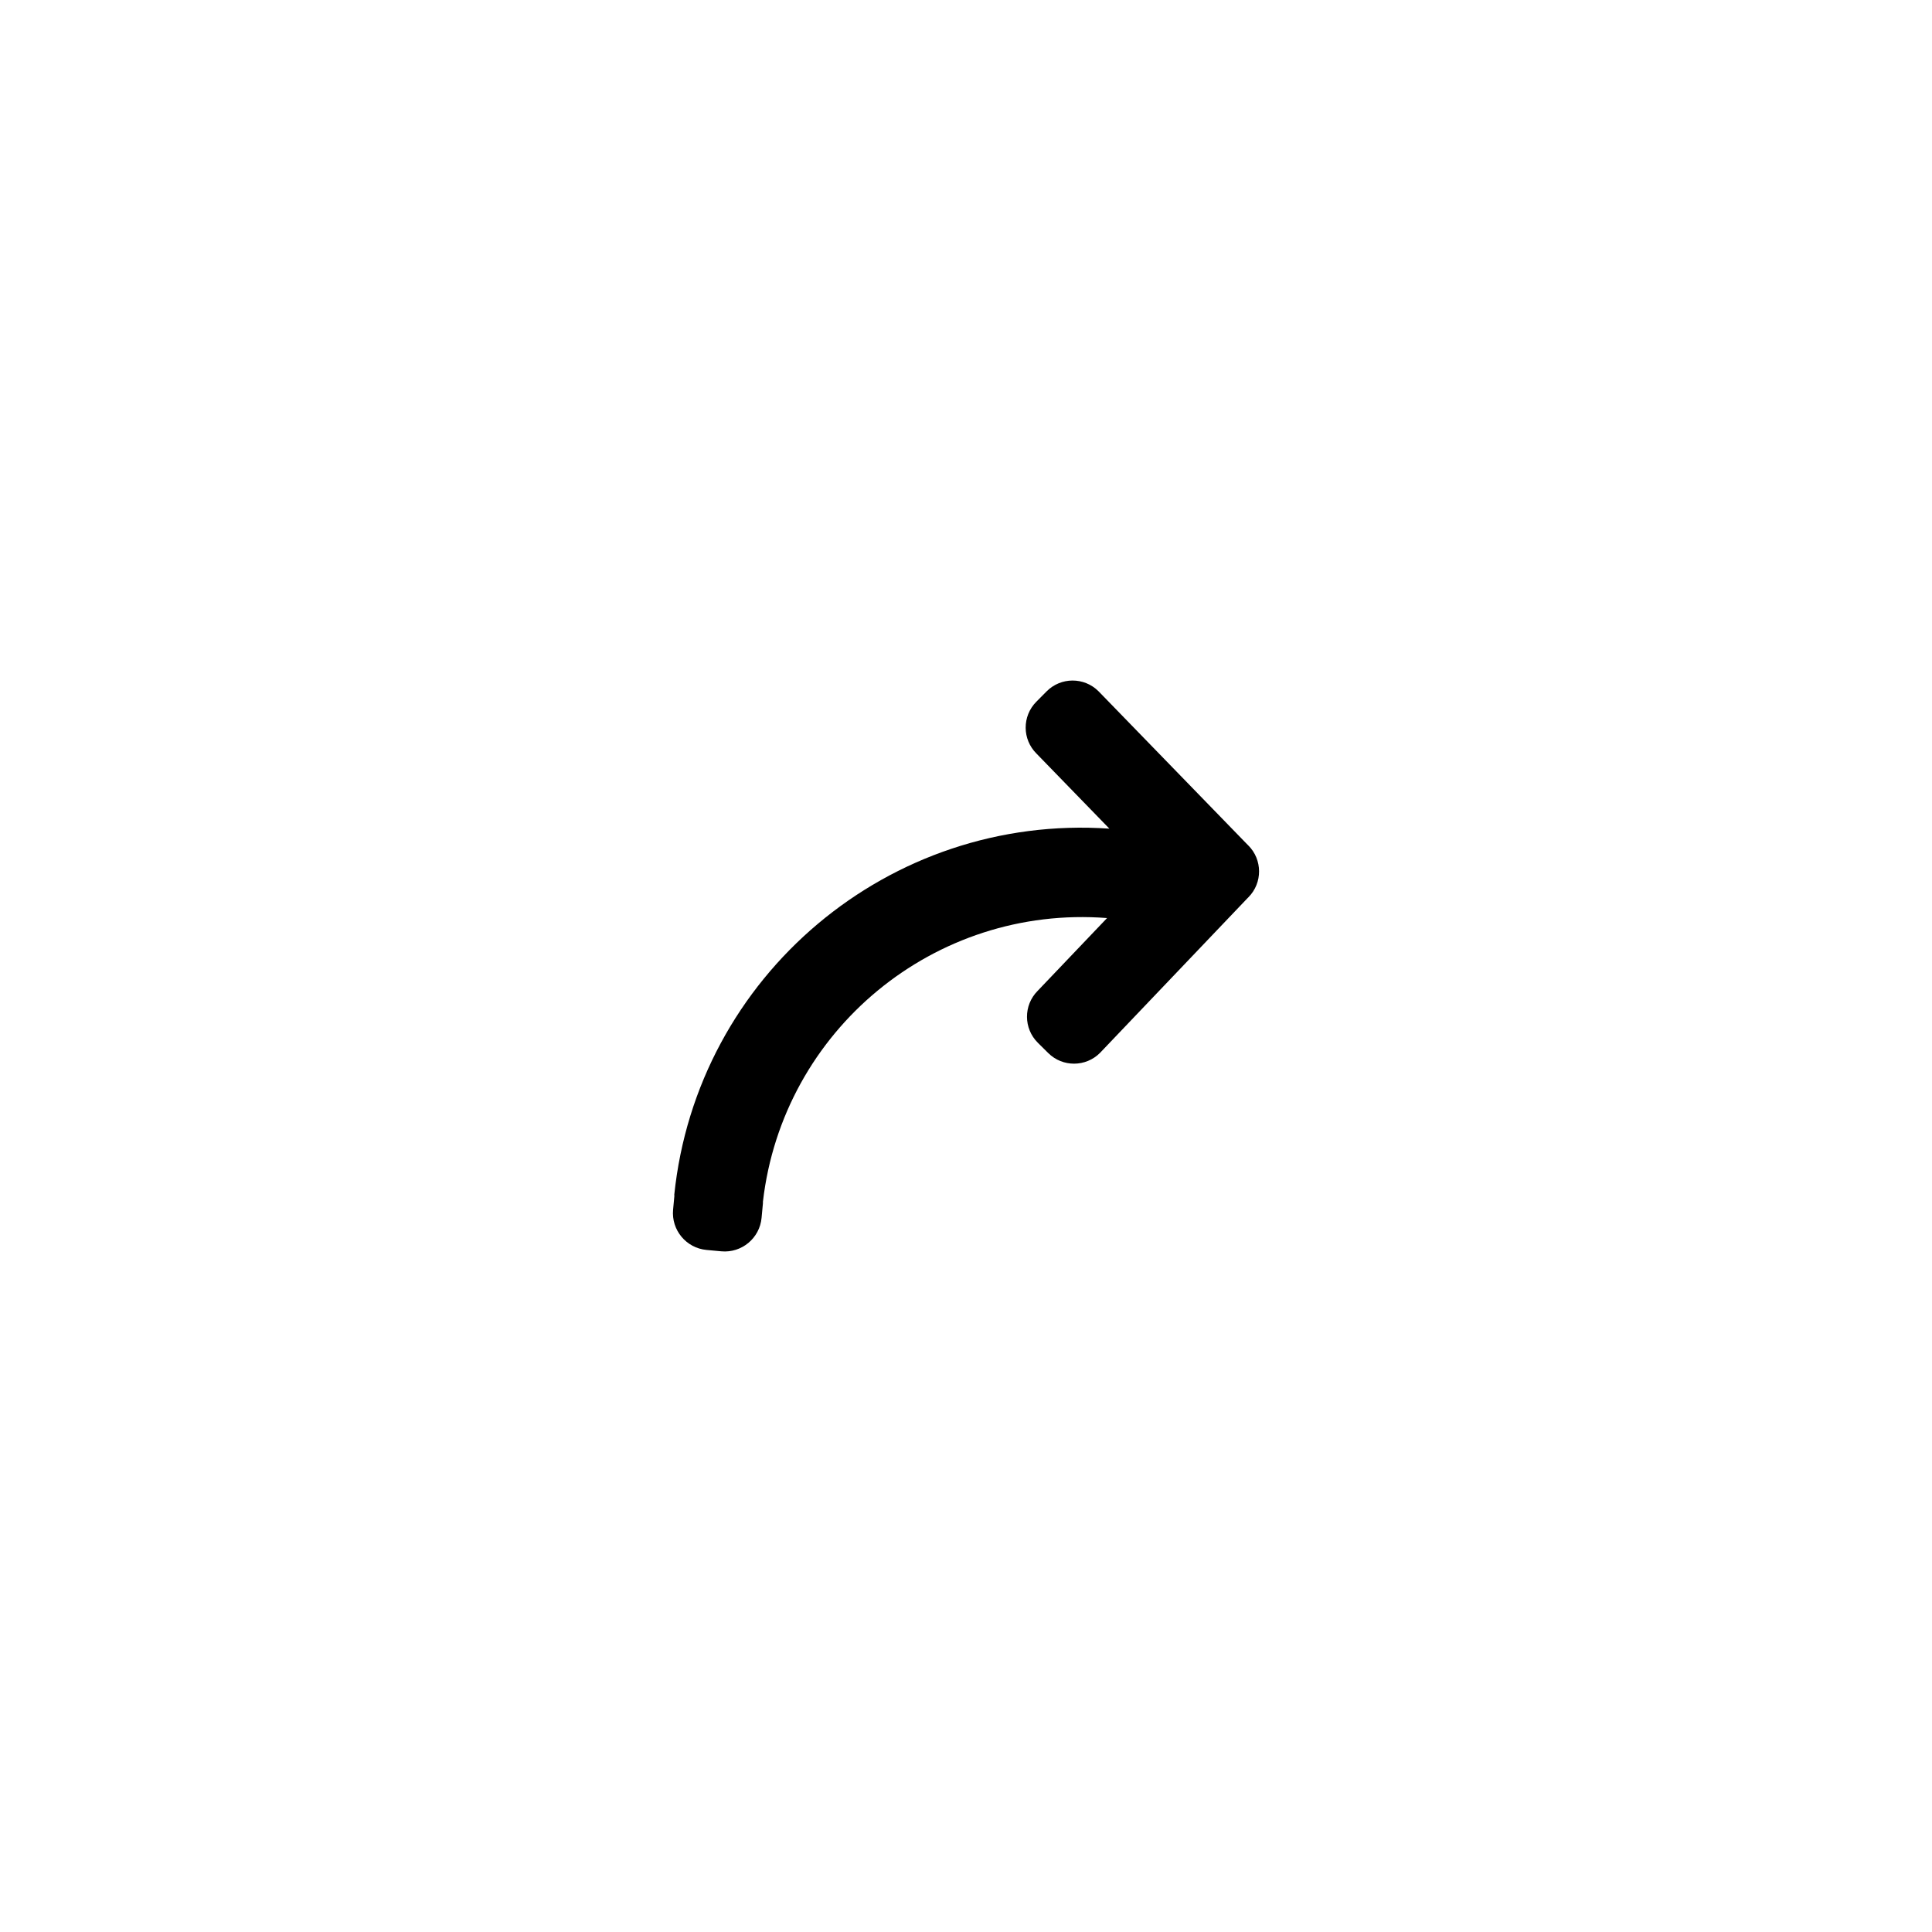
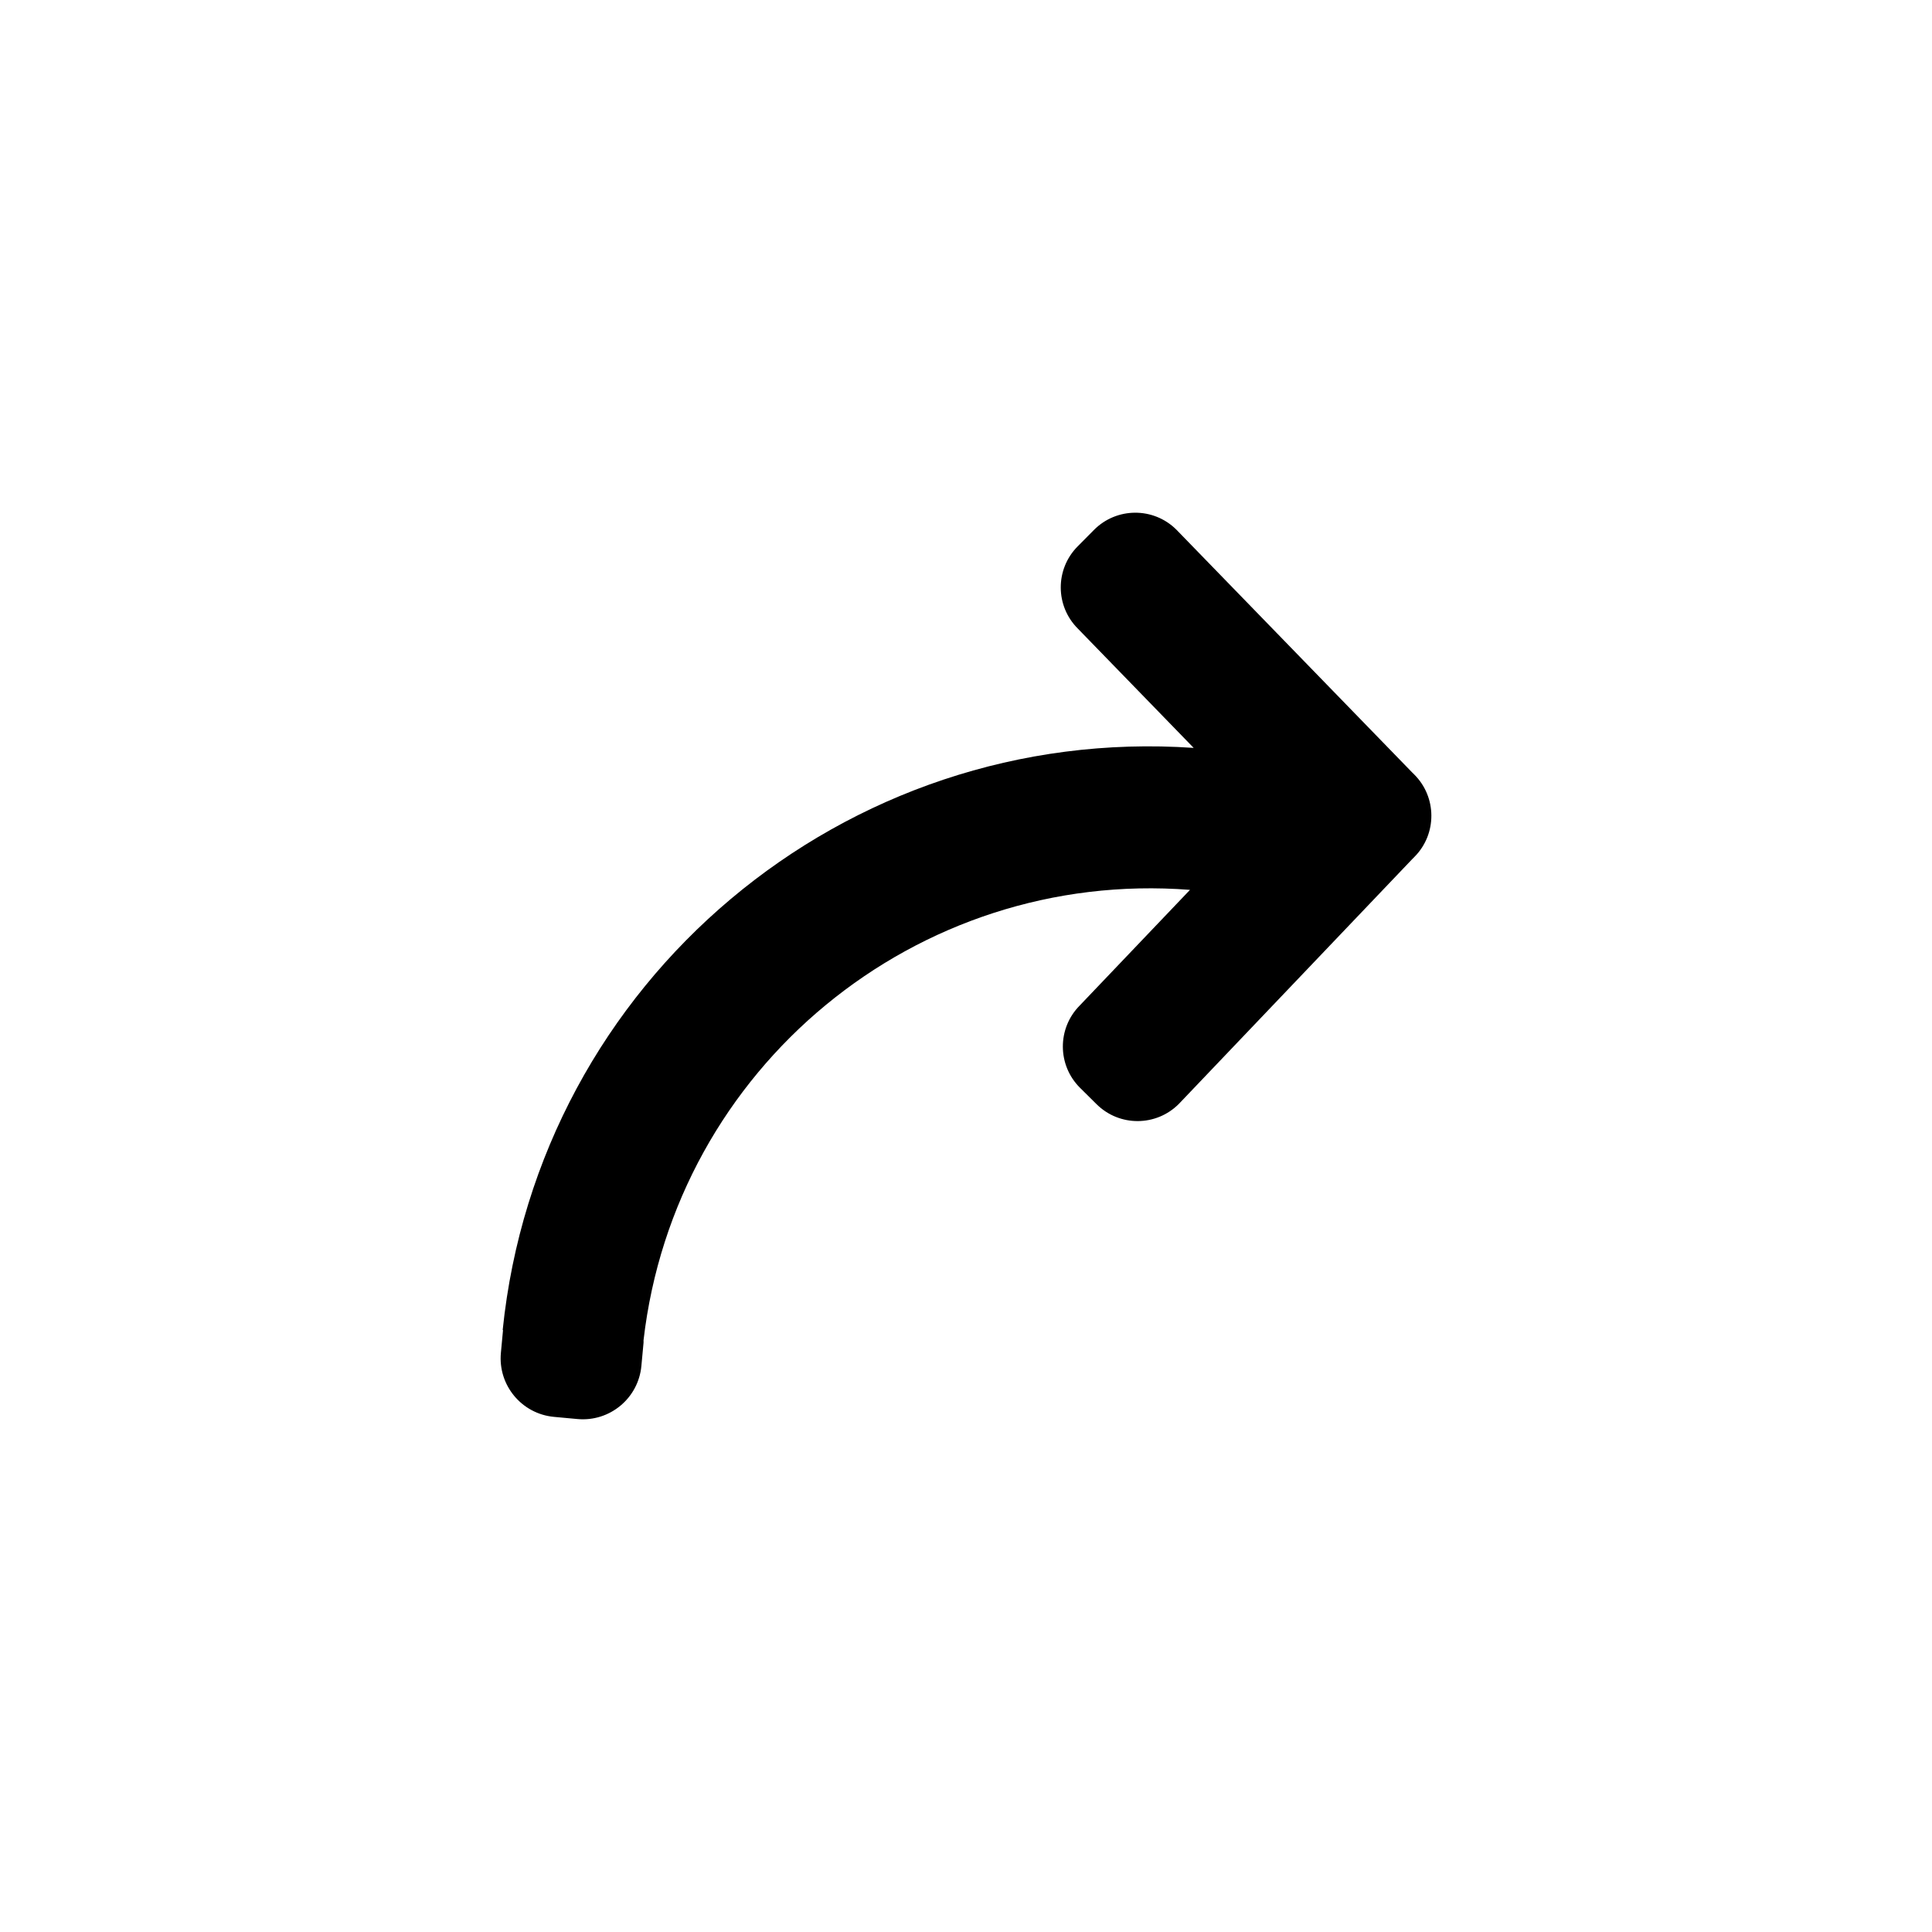
- <svg xmlns="http://www.w3.org/2000/svg" width="1200pt" height="1200pt" version="1.1" viewBox="0 0 1200 1200">
-   <path d="m418.07 751.34c-1.172 12.645 8.133 23.852 20.773 25.023l9.16 0.848c12.652 1.172 23.852-8.133 25.023-20.773l0.848-9.113c0.031-0.309-0.023-0.605-0.008-0.914 12.305-106.55 106.62-184.5 213.75-176.19l-43.137 45.246c-8.848 8.934-8.789 23.359 0.152 32.215l6.445 6.387c8.934 8.855 23.352 8.789 32.207-0.152l91.277-95.746 0.867-0.875c4.43-4.465 6.629-10.316 6.598-16.141-0.023-5.84-2.266-11.668-6.742-16.105l-0.891-0.883-92.137-94.871c-8.934-8.855-23.359-8.789-32.207 0.145l-6.387 6.438c-8.855 8.941-8.789 23.359 0.145 32.215l45.254 46.598c-136.5-9.395-256.31 91.152-270.29 227.7 0.039 0.016 0.082 0.031 0.129 0.047z" fill-rule="evenodd" />
+ <svg xmlns="http://www.w3.org/2000/svg" version="1.1" x="0px" y="0px" viewBox="0 0 100 100" enable-background="new 0 0 100 100" xml:space="preserve" alt="reply">
+   <path fill-rule="evenodd" clip-rule="evenodd" d="M74.074,70.026c0.155,1.673-1.076,3.156-2.749,3.311l-1.212,0.112  c-1.674,0.155-3.156-1.076-3.311-2.749l-0.112-1.206c-0.004-0.041,0.003-0.08,0.001-0.121c-1.628-14.1-14.109-24.414-28.285-23.314  l5.708,5.987c1.171,1.182,1.163,3.091-0.02,4.263l-0.853,0.845c-1.182,1.172-3.09,1.163-4.262-0.02L26.901,44.465l-0.115-0.116  c-0.586-0.591-0.877-1.365-0.873-2.136c0.003-0.773,0.3-1.544,0.892-2.131l0.118-0.117l12.192-12.554  c1.182-1.172,3.091-1.163,4.262,0.019l0.845,0.852c1.172,1.183,1.163,3.091-0.019,4.263l-5.988,6.166  c18.062-1.243,33.916,12.062,35.766,30.13c-0.005,0.002-0.011,0.004-0.017,0.006L74.074,70.026z" transform="scale(-1, 1) translate(-100, 0)" />
</svg>
